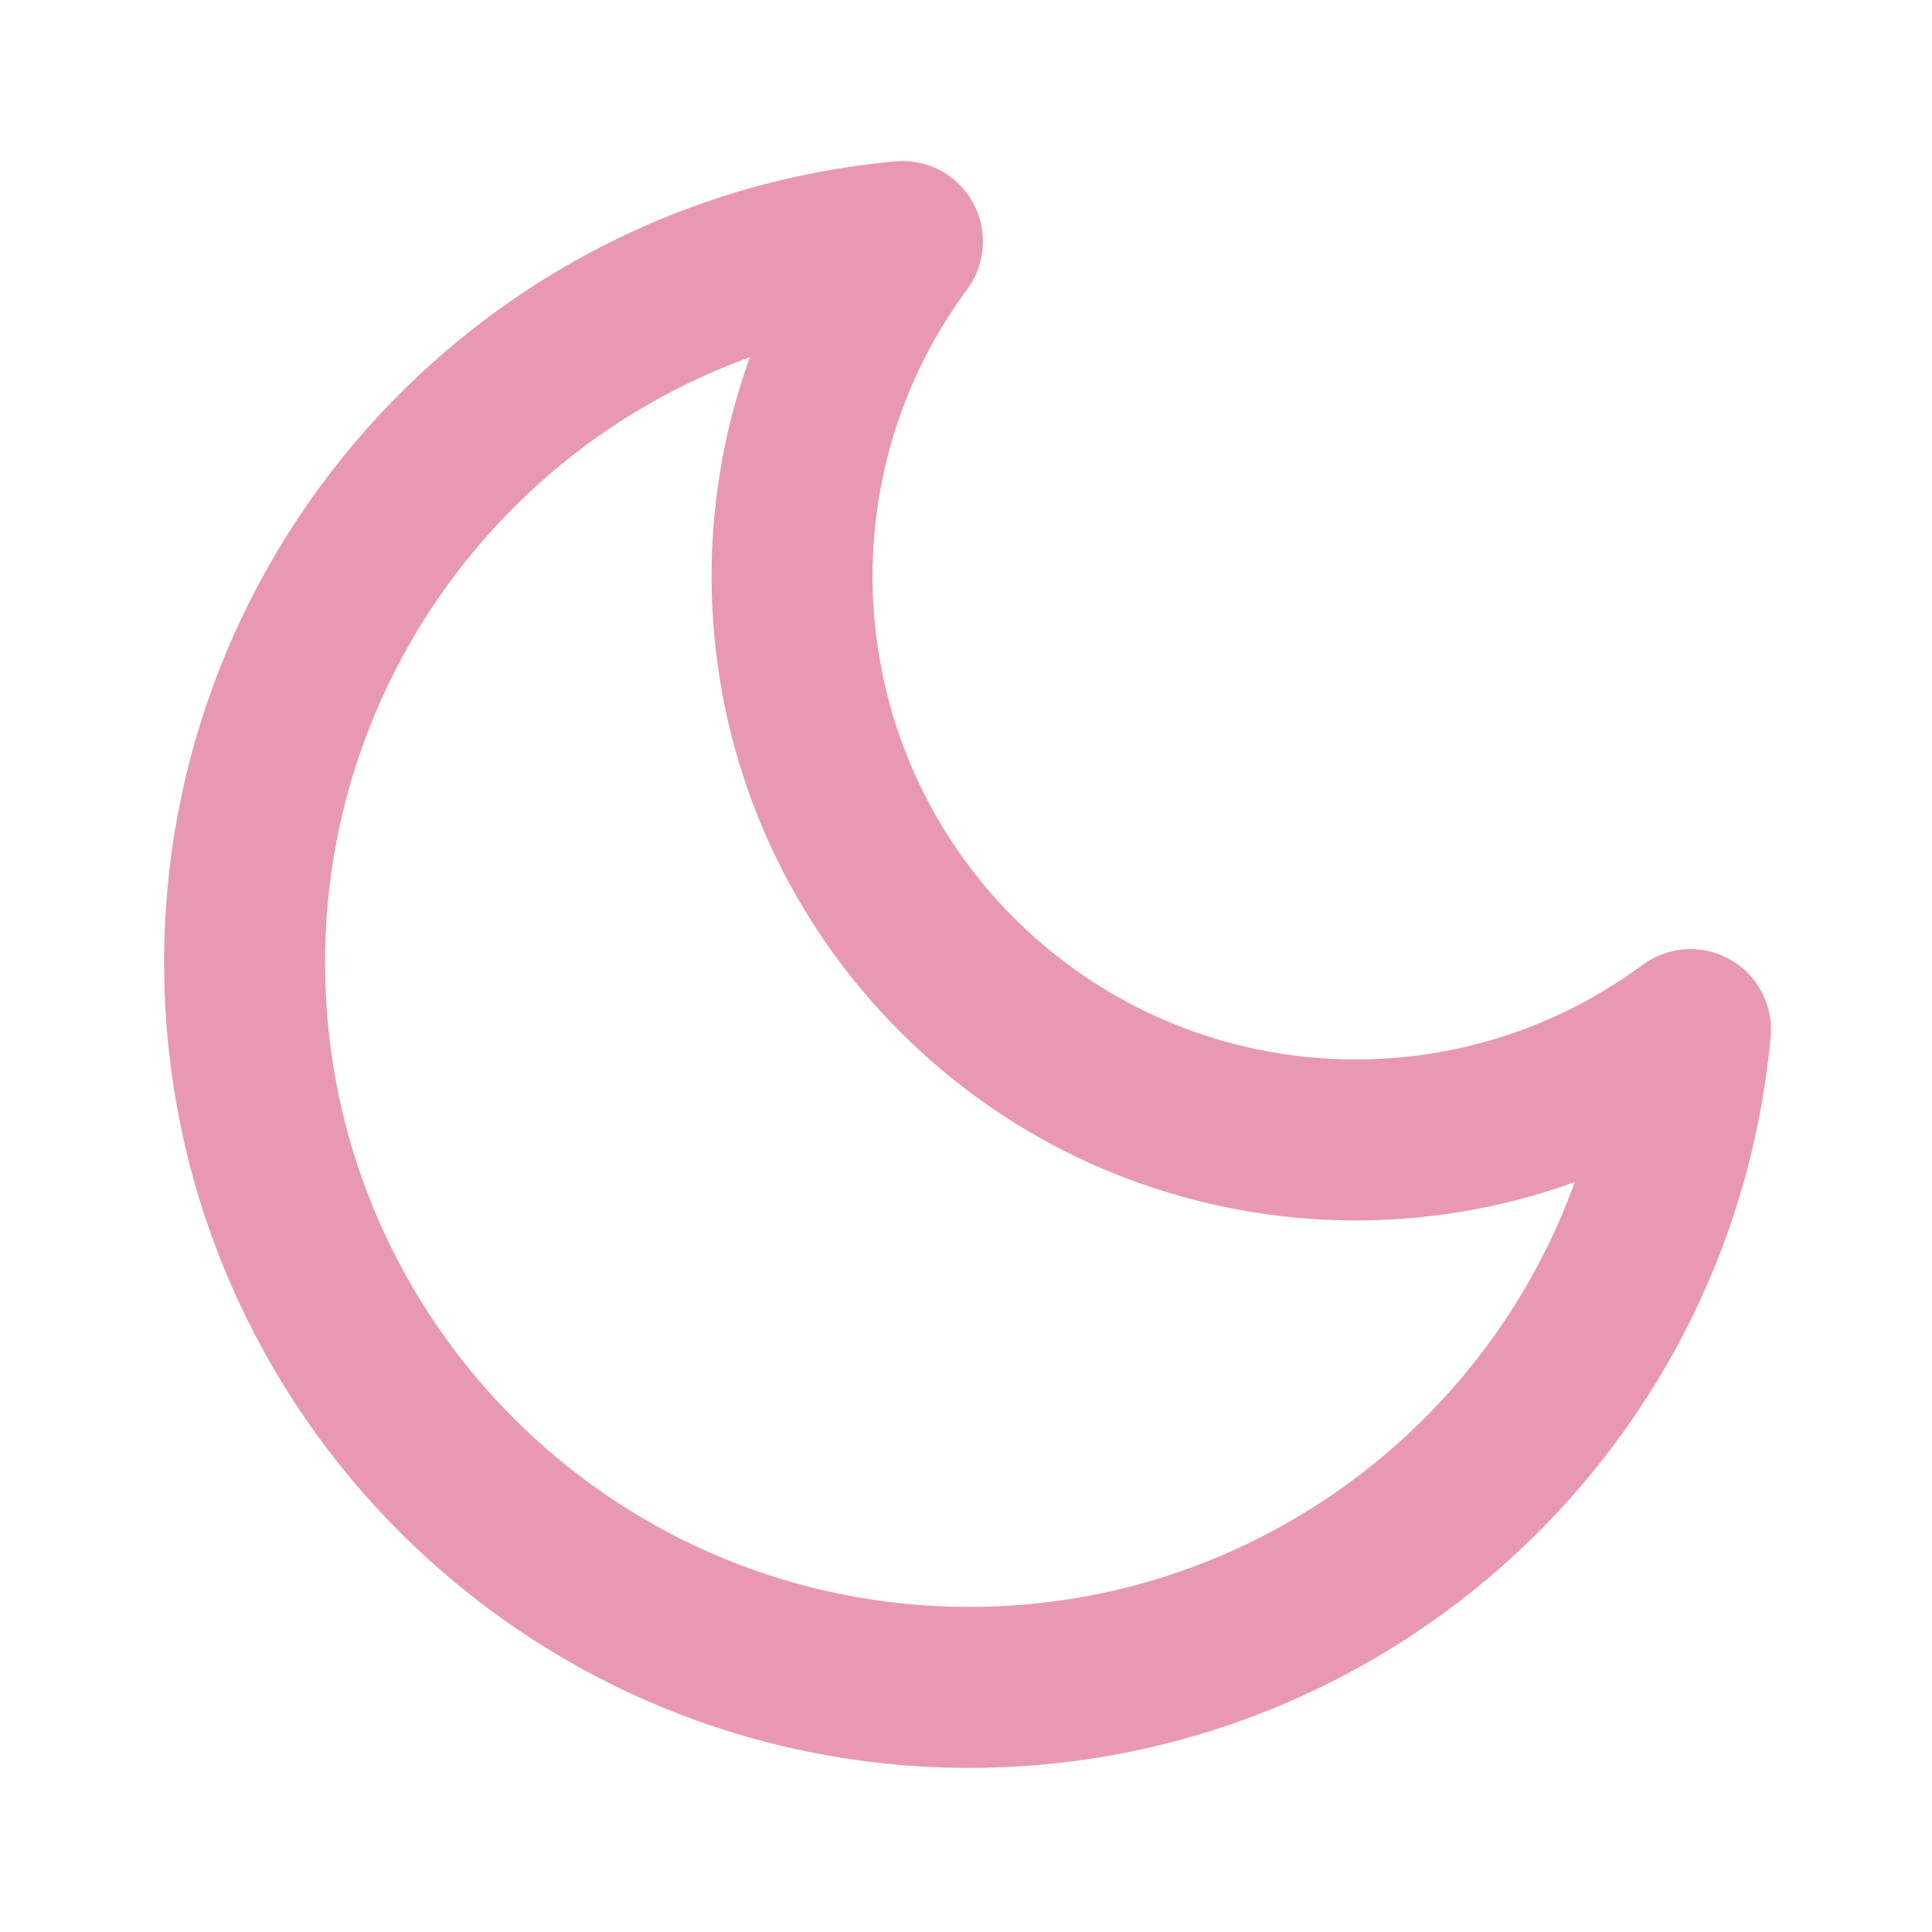
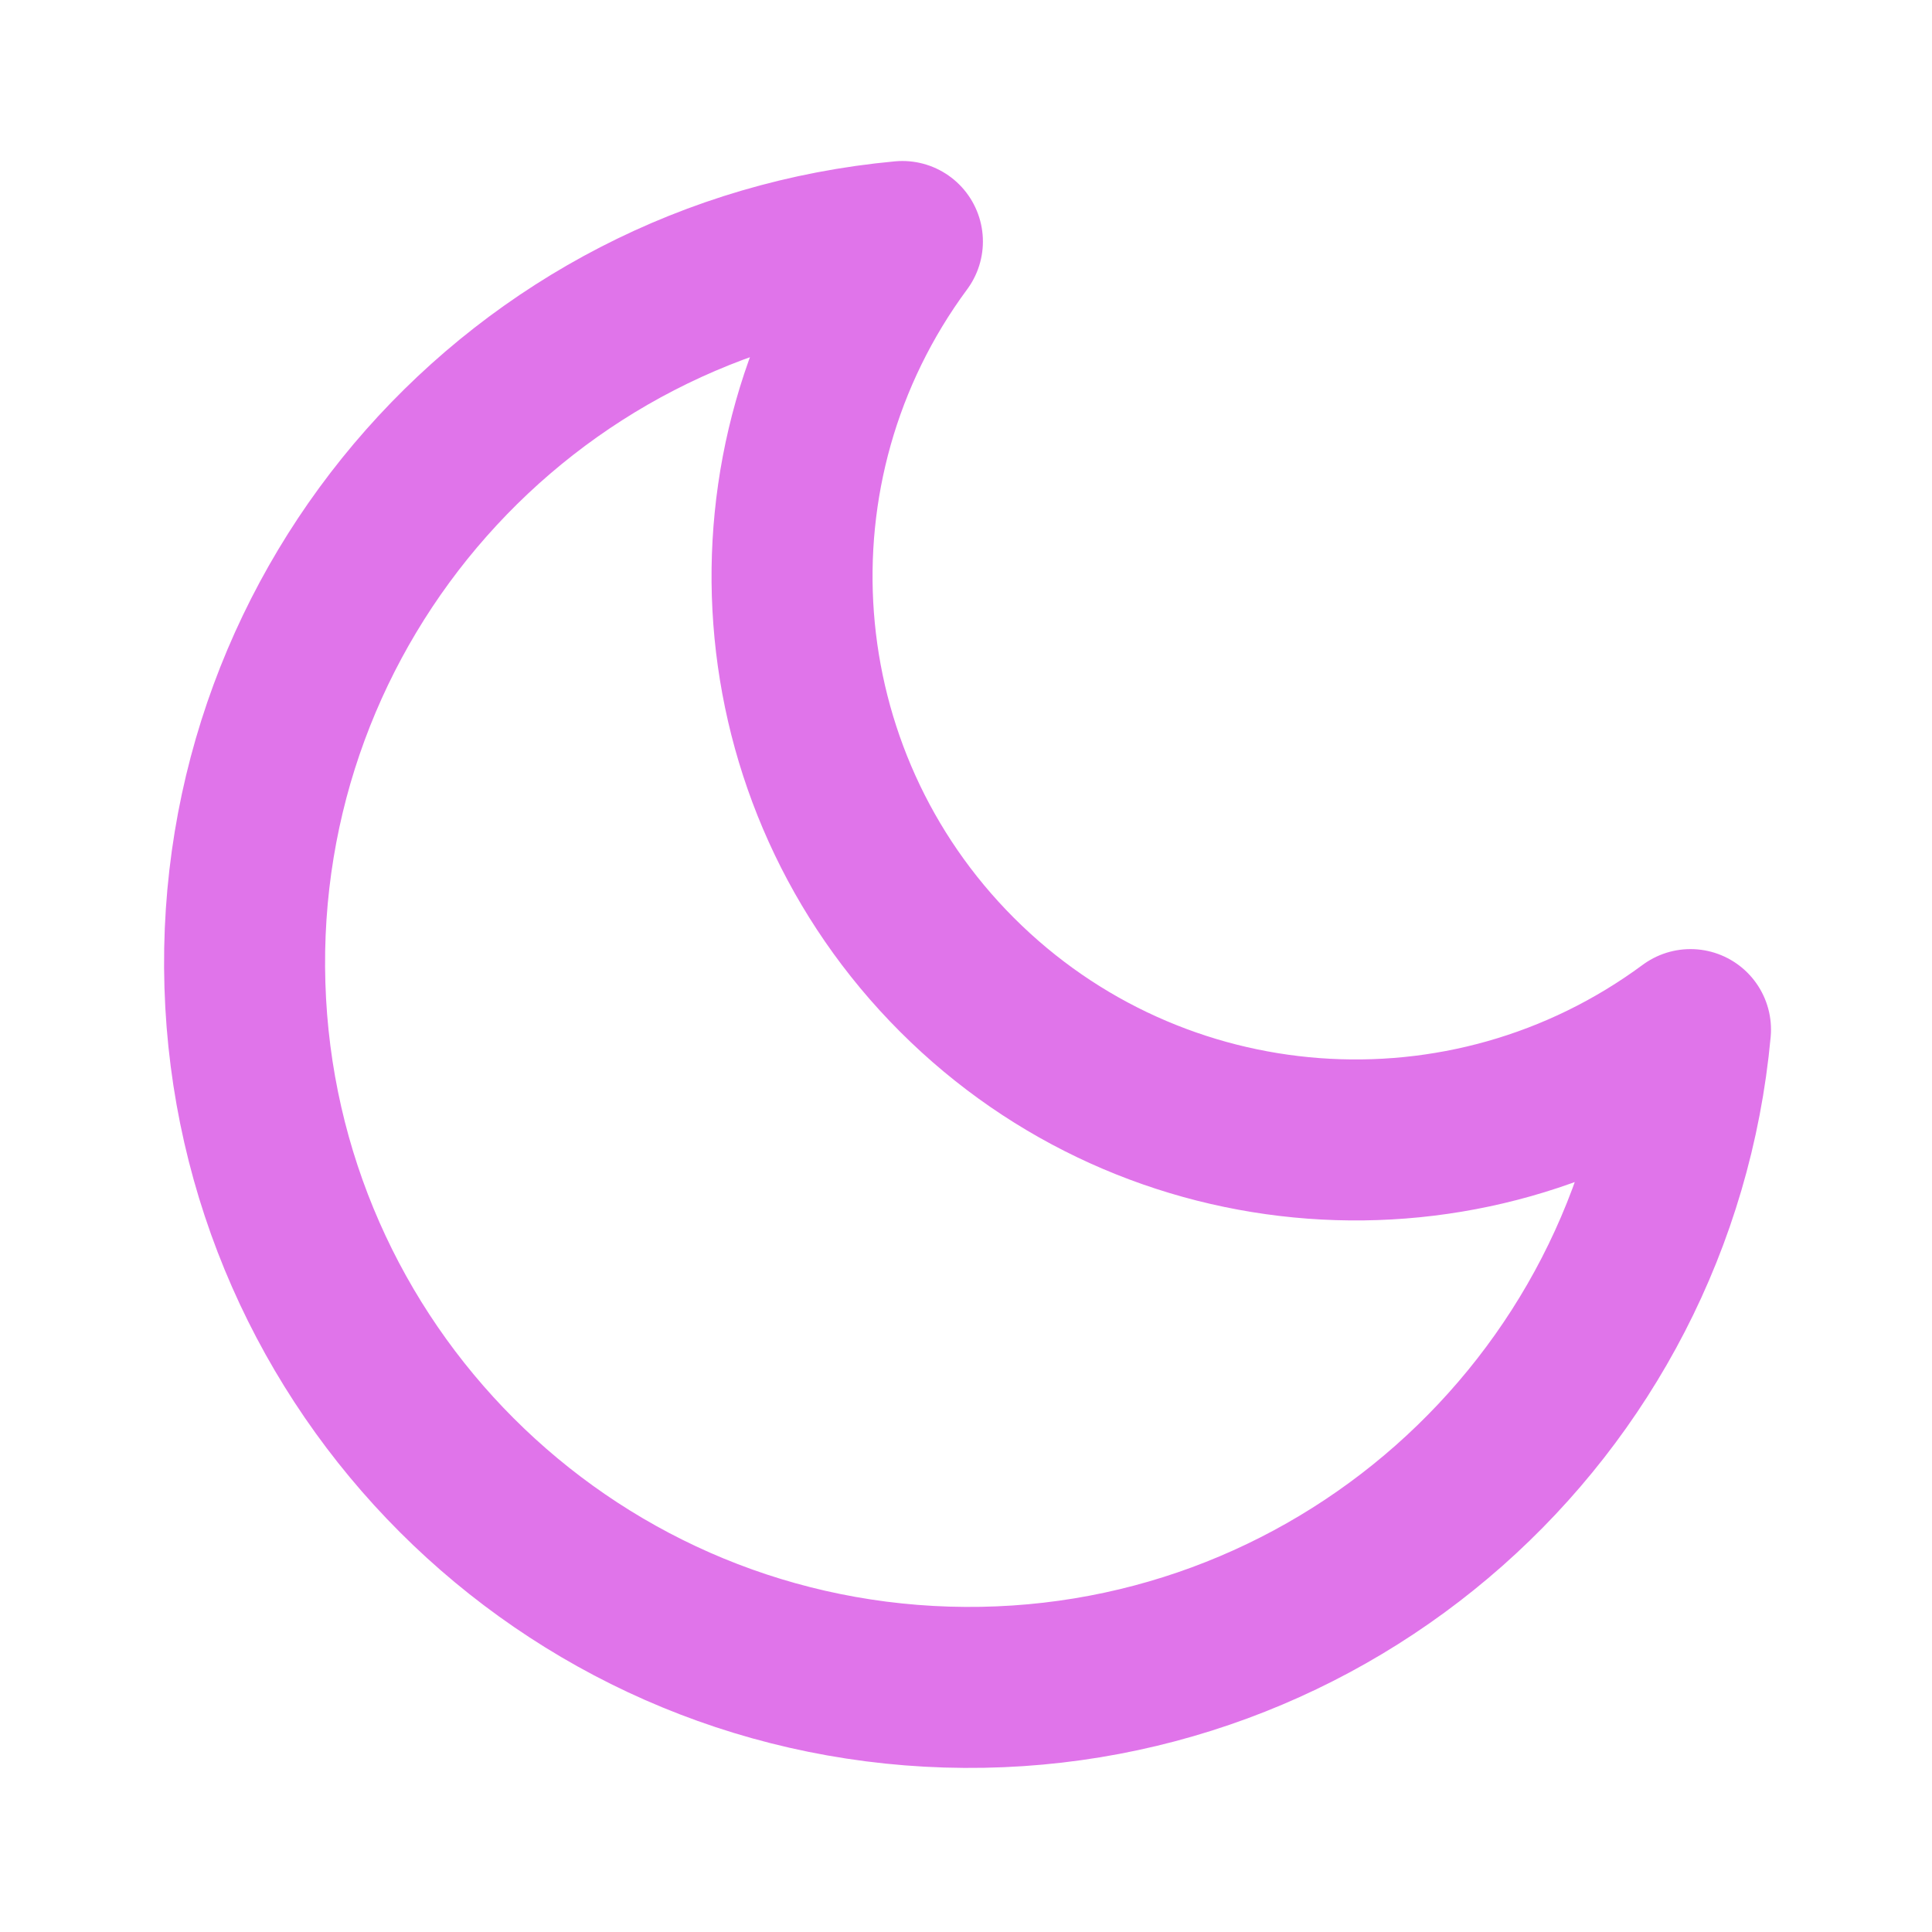
- <svg xmlns="http://www.w3.org/2000/svg" width="24" height="24" viewBox="0 0 24 24" fill="none" stroke="#e899b1" stroke-width="2" stroke-linecap="round" stroke-linejoin="round">
+ <svg xmlns="http://www.w3.org/2000/svg" width="24" height="24" viewBox="0 0 24 24" fill="none" stroke="#e074ea" stroke-width="2" stroke-linecap="round" stroke-linejoin="round">
  <path d="M21 12.79A9 9 0 1 1 11.21 3 7 7 0 0 0 21 12.79z" />
</svg>
